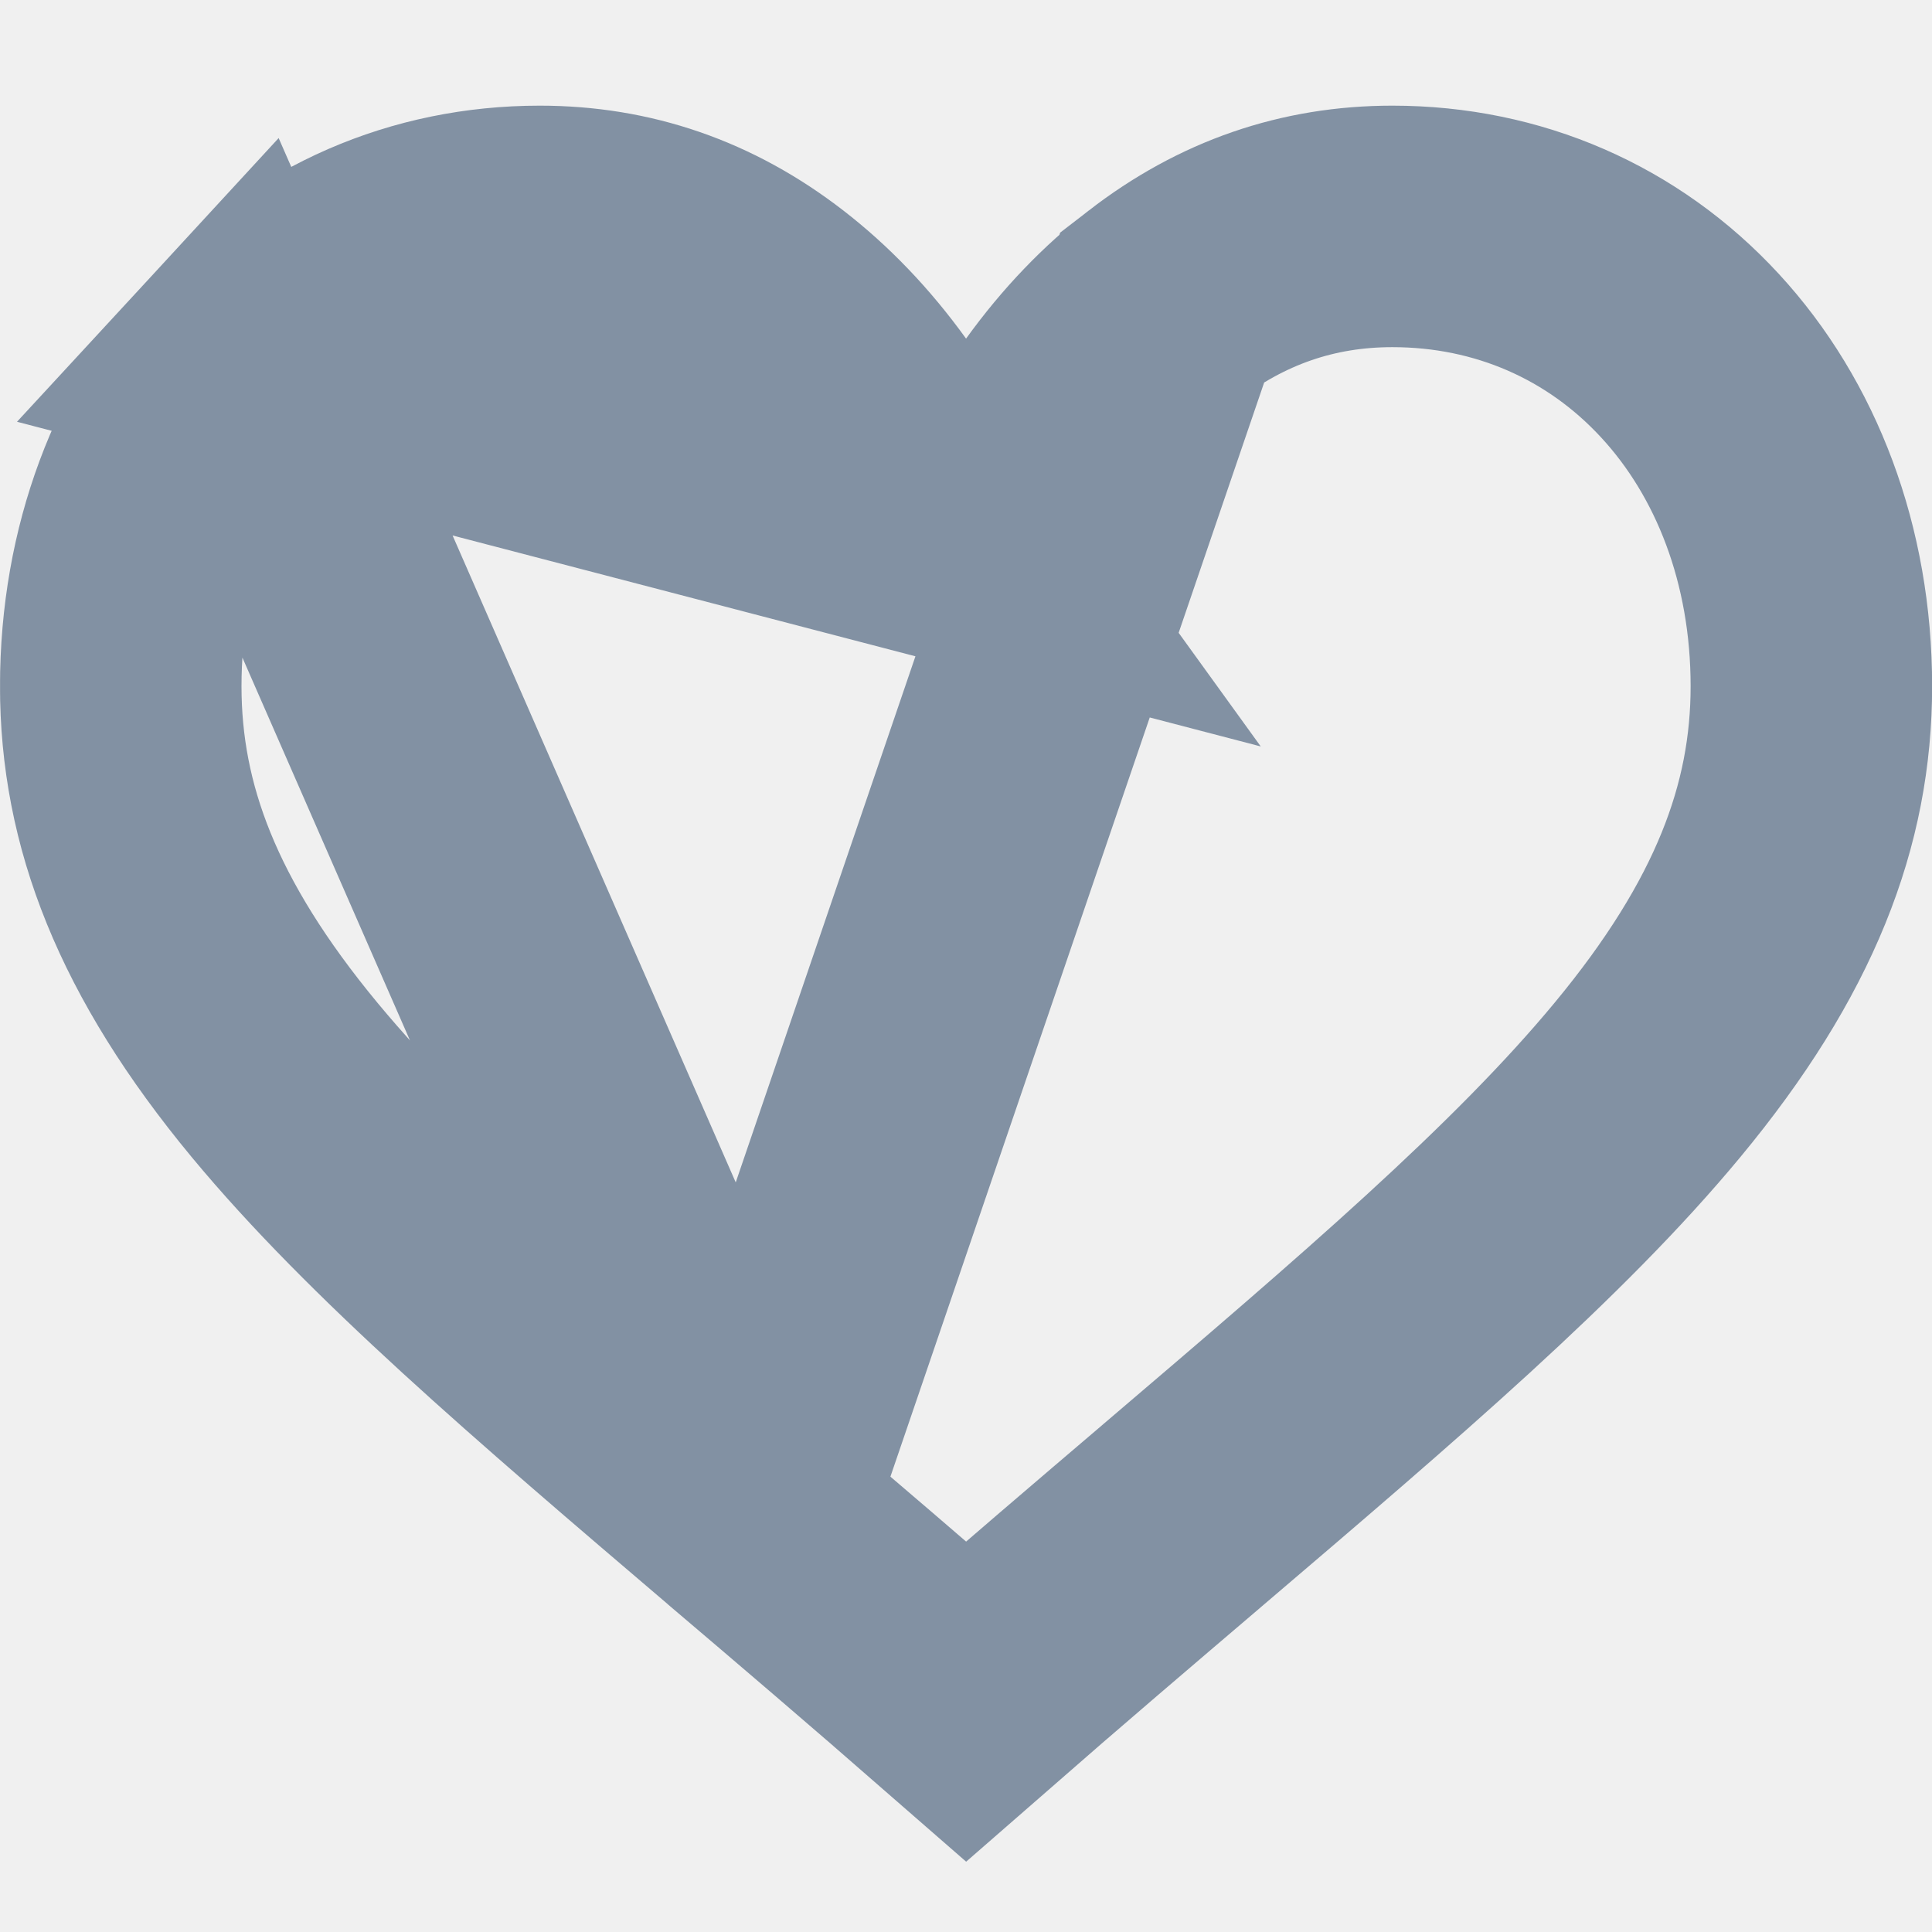
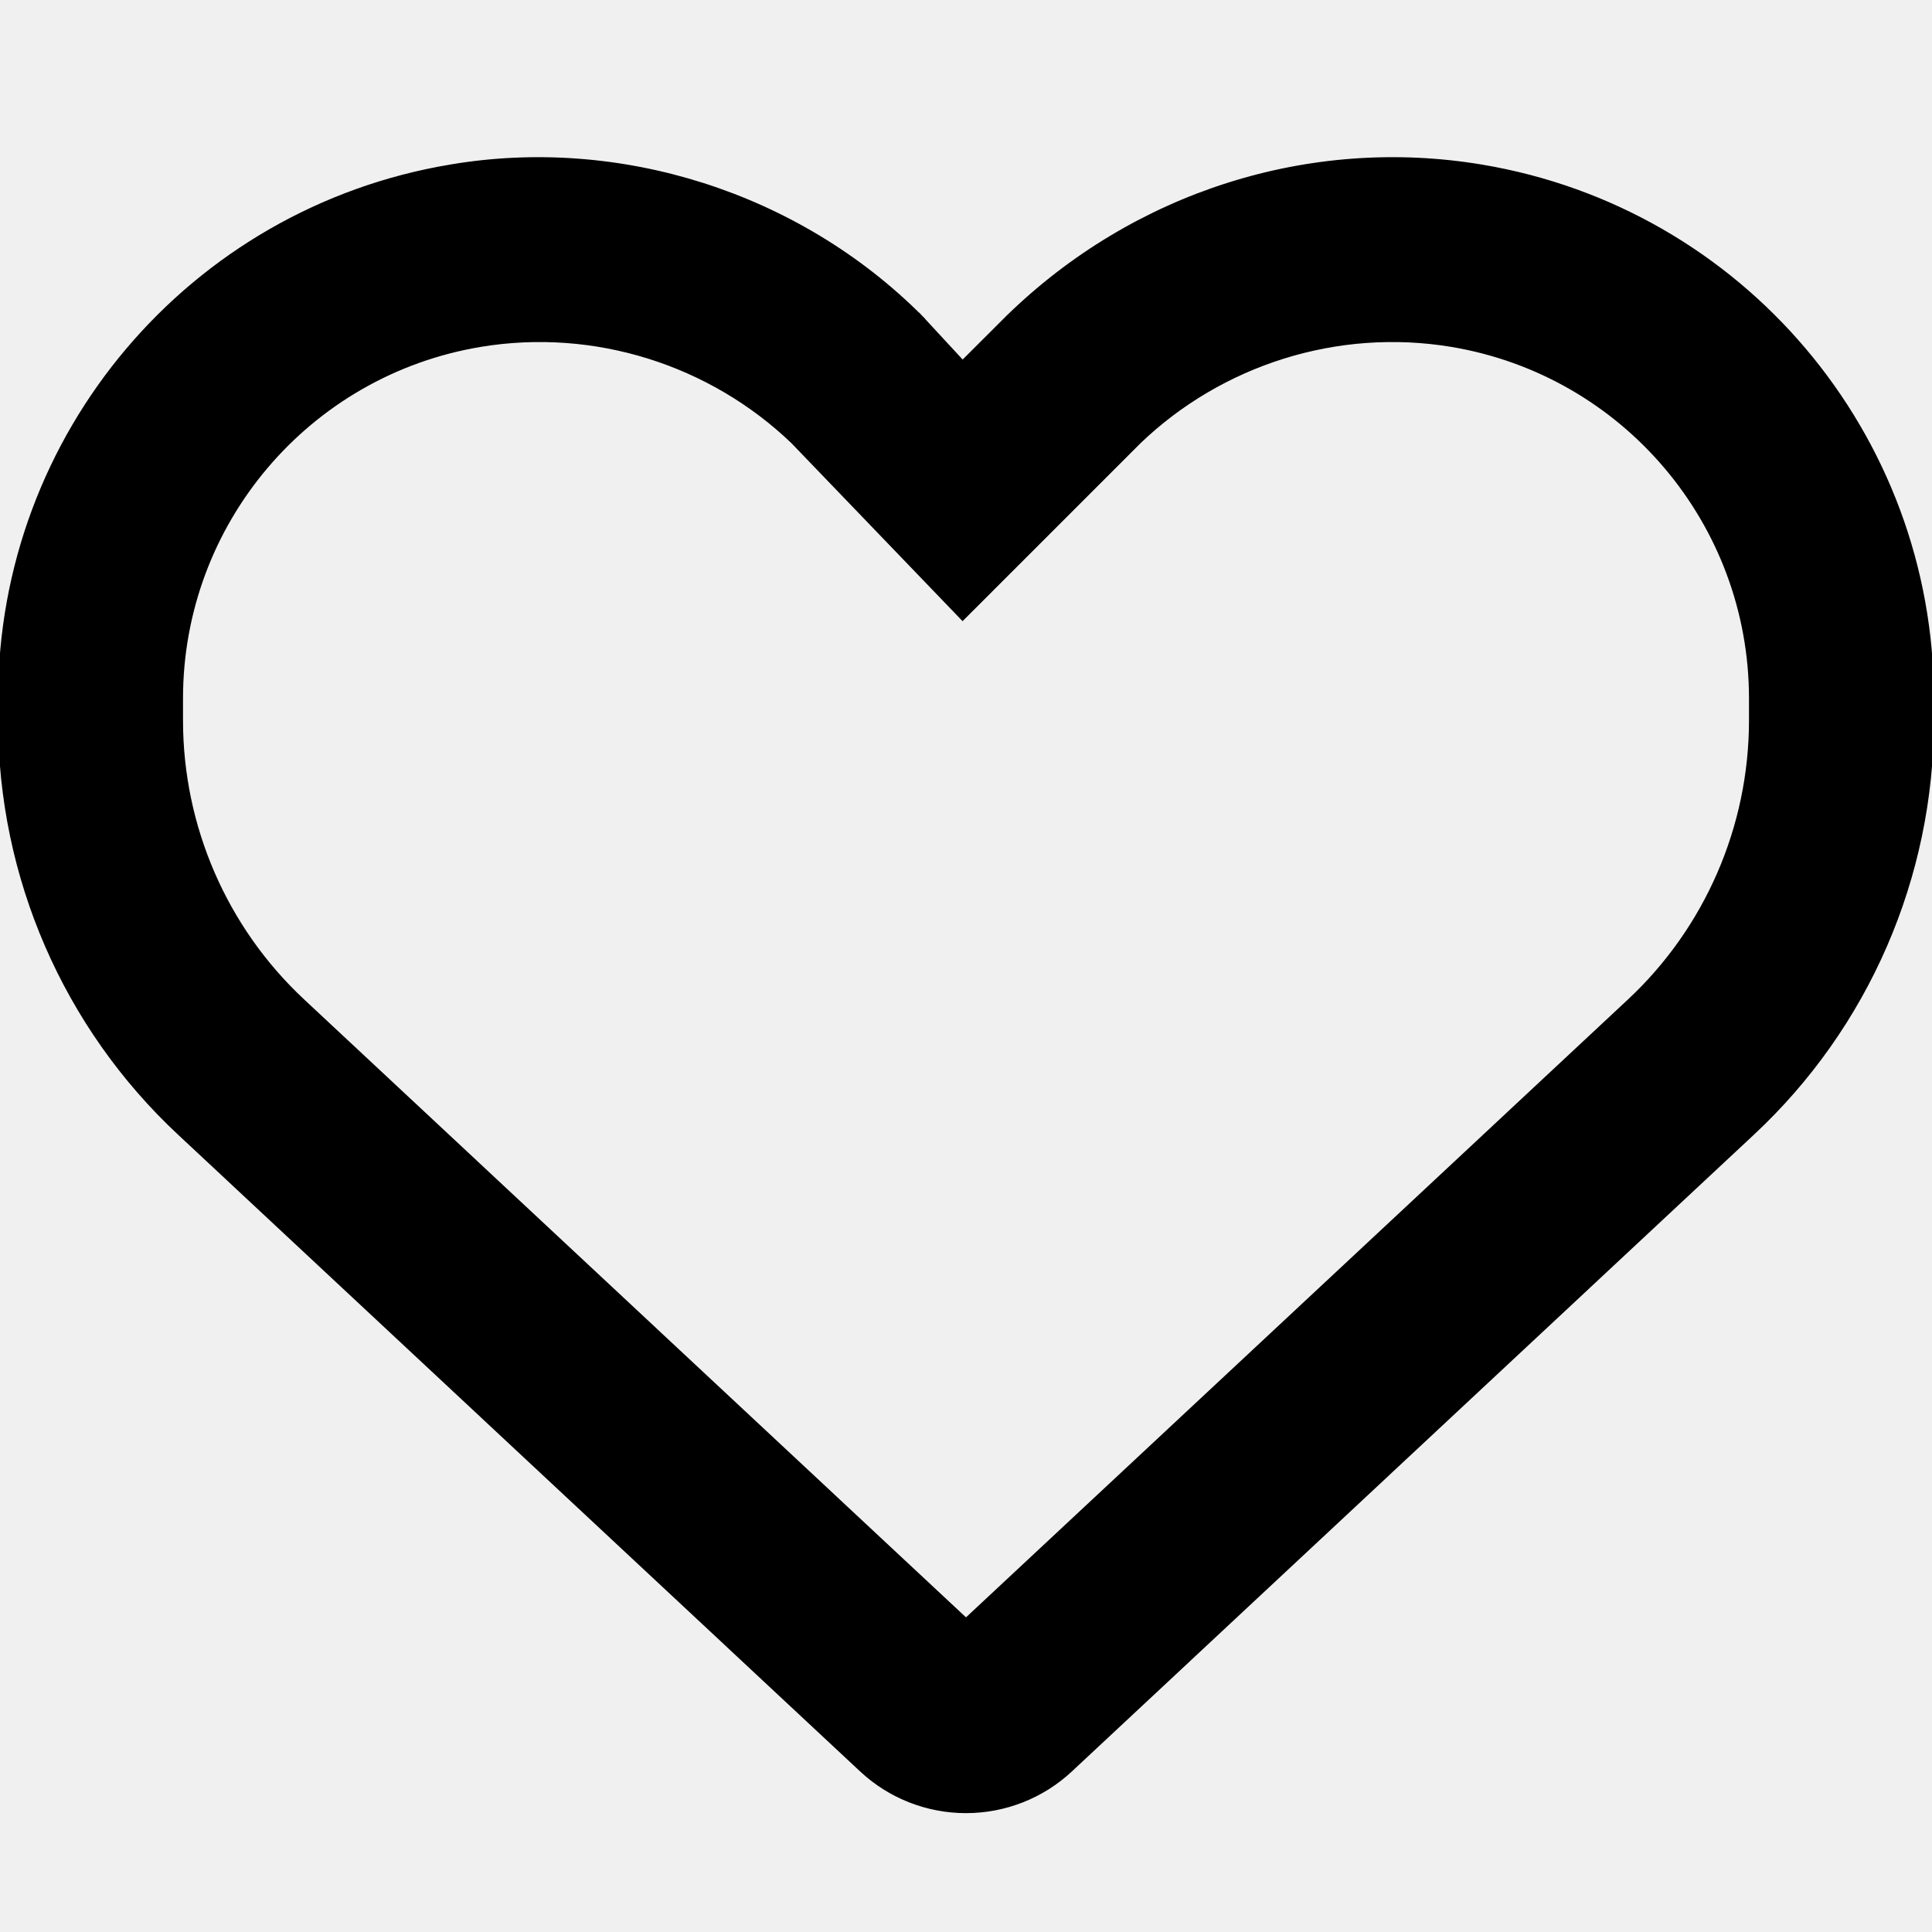
- <svg xmlns="http://www.w3.org/2000/svg" width="16" height="16" viewBox="0 0 16 16" fill="none">
-   <g clip-path="url(#clip0_305_2291)">
-     <path d="M8 4.511L7.19 3.39C6.942 3.046 6.667 2.762 6.372 2.534L6.372 2.534C5.799 2.091 5.168 1.875 4.47 1.875C3.51 1.875 2.641 2.256 2.005 2.946L8 4.511ZM8 4.511L8.811 3.39M8 4.511L8.811 3.39M8.811 3.39C9.059 3.046 9.334 2.762 9.629 2.534L8.811 3.39ZM6.208 12.549L6.208 12.549L6.211 12.552C6.75 13.01 7.363 13.533 8.001 14.09C8.634 13.537 9.243 13.018 9.778 12.562L9.793 12.549L9.793 12.549C11.427 11.156 12.743 10.031 13.644 8.943L13.644 8.943C14.616 7.77 15.001 6.749 15.001 5.683C15.001 4.596 14.629 3.632 13.996 2.946C13.36 2.256 12.491 1.875 11.531 1.875C10.833 1.875 10.202 2.091 9.629 2.534L6.208 12.549ZM6.208 12.549C4.574 11.156 3.258 10.031 2.357 8.944C1.385 7.77 1 6.749 1 5.683C1 4.596 1.372 3.632 2.005 2.946L6.208 12.549Z" stroke="#8291A3" stroke-width="2" />
-   </g>
-   <defs>
-     <clipPath id="clip0_305_2291">
-       <rect width="16" height="16" fill="white" transform="translate(0.000488281)" />
-     </clipPath>
-   </defs>
+ <svg xmlns="http://www.w3.org/2000/svg" viewBox="0 0 512 512">
+   <path d="M244 84L255.1 96L267.1 84.02C300.6 51.37 347 36.51 392.6 44.1C461.5 55.58 512 115.2 512 185.1V190.9C512 232.4 494.8 272.1 464.4 300.4L283.7 469.1C276.2 476.1 266.3 480 256 480C245.7 480 235.8 476.1 228.3 469.1L47.59 300.4C17.23 272.1 0 232.4 0 190.9V185.1C0 115.2 50.52 55.58 119.4 44.1C164.1 36.51 211.4 51.37 244 84C243.1 84 244 84.01 244 84L244 84zM255.1 163.9L210.1 117.1C188.4 96.28 157.6 86.4 127.3 91.44C81.55 99.07 48 138.7 48 185.1V190.9C48 219.1 59.71 246.1 80.34 265.3L256 429.3L431.7 265.3C452.3 246.1 464 219.1 464 190.9V185.1C464 138.7 430.4 99.07 384.7 91.44C354.4 86.4 323.6 96.28 301.9 117.1L255.1 163.9z" stroke="currentColor" />
</svg>
